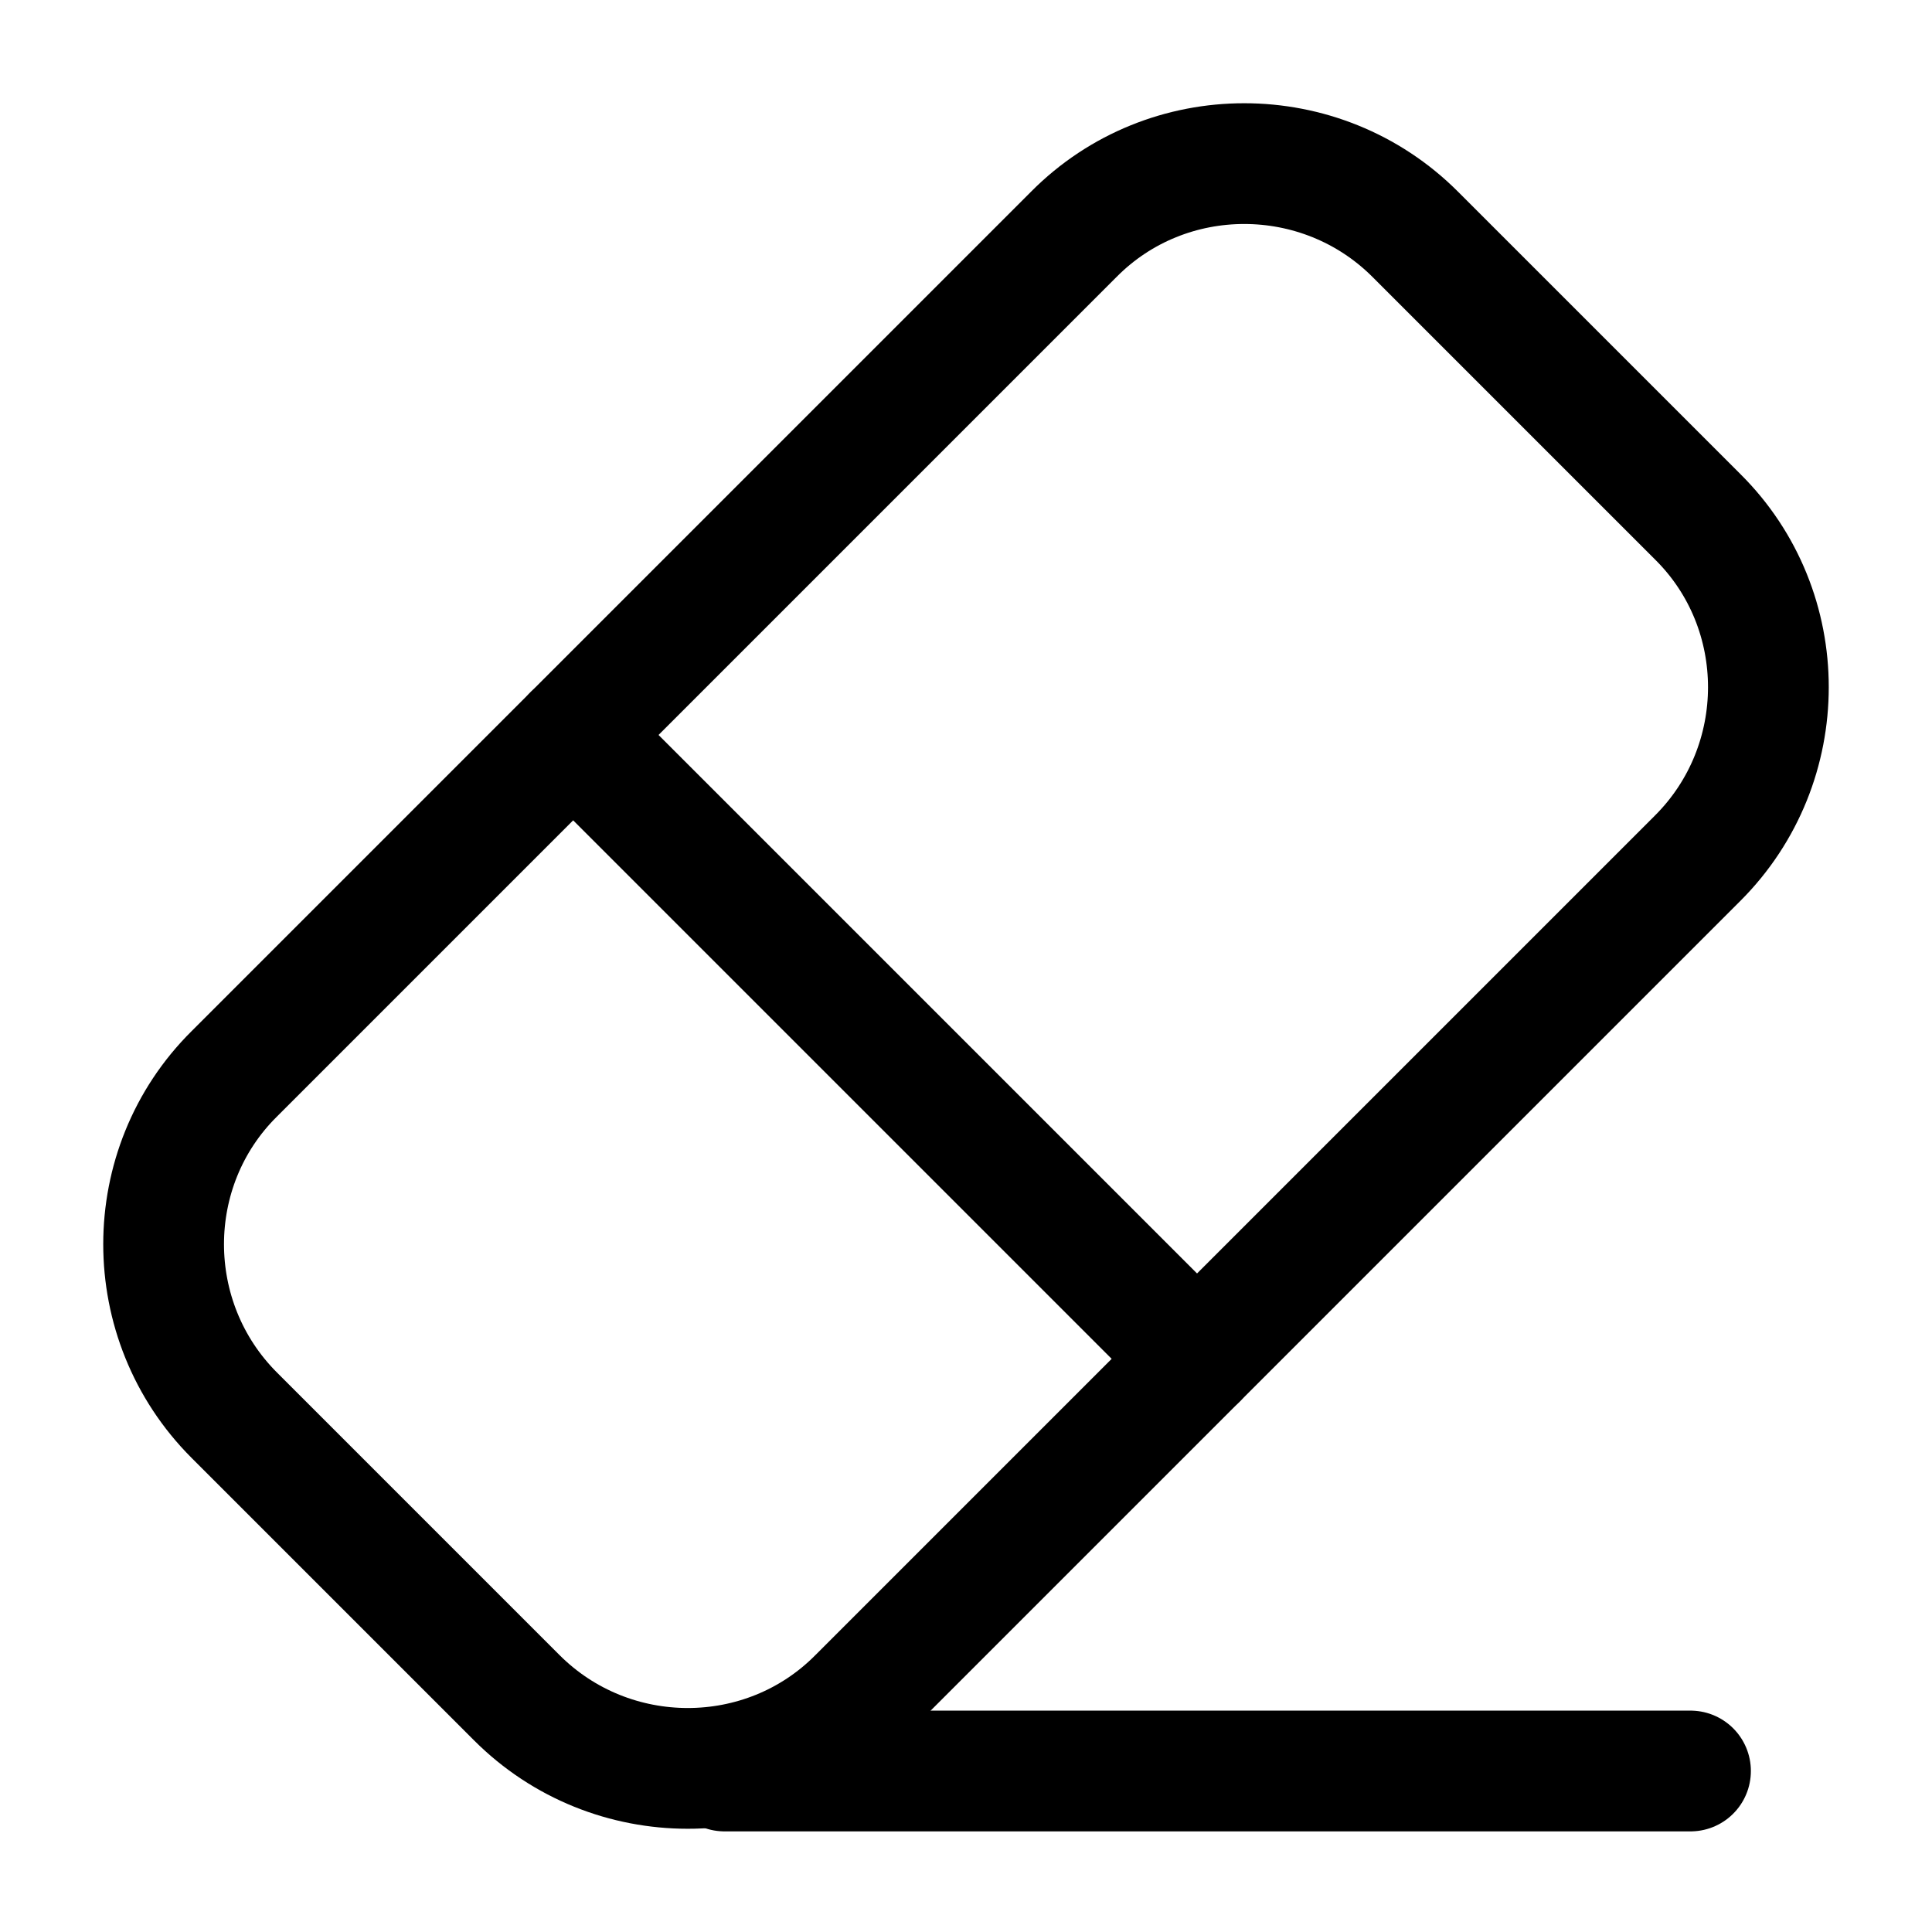
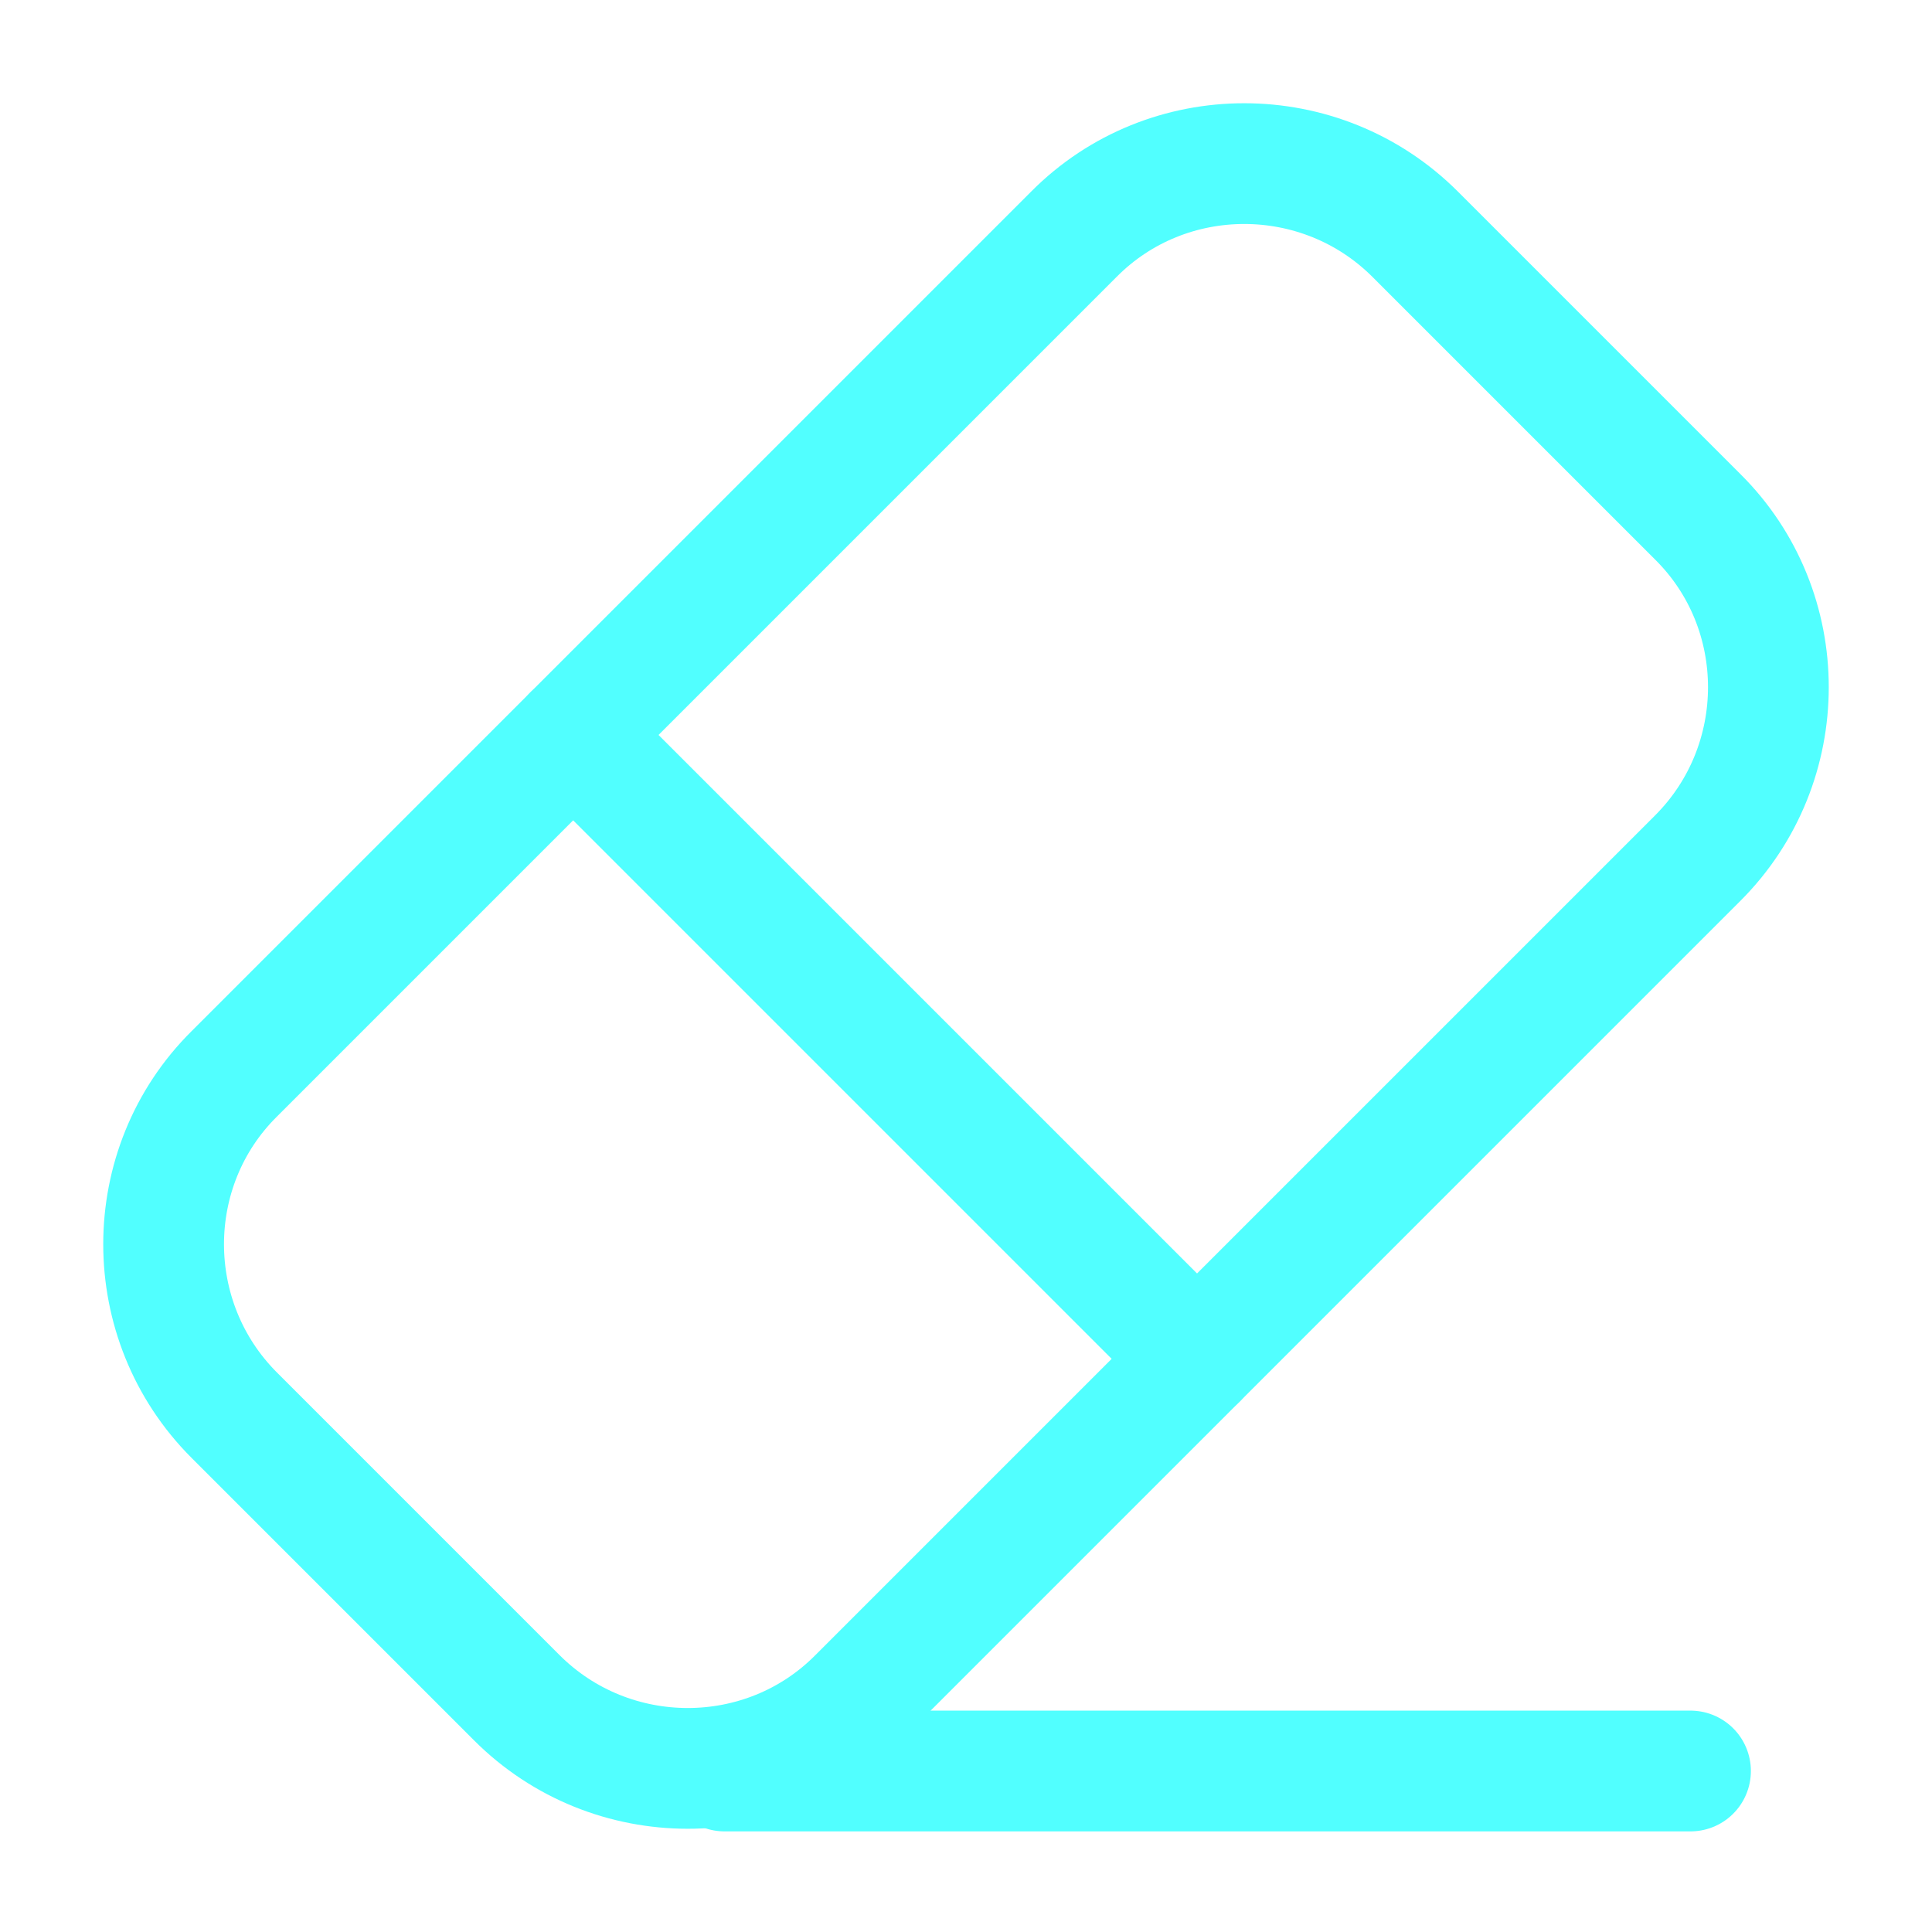
<svg xmlns="http://www.w3.org/2000/svg" width="24" height="24" viewBox="0 0 24 24" fill="none">
-   <path d="M9 22H21" stroke="black" stroke-width="1.5" stroke-linecap="round" stroke-linejoin="round" />
-   <path d="M2.91 17.58L6.42 21.09C7.59 22.26 9.5 22.26 10.66 21.09L21.09 10.66C22.26 9.49 22.26 7.58 21.09 6.42L17.58 2.91C16.41 1.74 14.5 1.74 13.34 2.91L2.91 13.34C1.74 14.5 1.74 16.41 2.91 17.58Z" stroke="black" stroke-width="1.5" stroke-linecap="round" stroke-linejoin="round" />
-   <path d="M7.12 9.13L14.87 16.88" stroke="black" stroke-width="1.5" stroke-linecap="round" stroke-linejoin="round" />
+   <path d="M9 22H21" stroke="#51FFFF" stroke-width="1.5" stroke-linecap="round" stroke-linejoin="round" />
+   <path d="M2.91 17.58L6.42 21.09C7.59 22.26 9.5 22.26 10.66 21.09L21.09 10.66C22.26 9.49 22.26 7.58 21.09 6.42L17.58 2.91C16.41 1.74 14.5 1.74 13.34 2.91L2.91 13.34C1.74 14.5 1.74 16.41 2.91 17.58Z" stroke="#51FFFF" stroke-width="1.5" stroke-linecap="round" stroke-linejoin="round" />
+   <path d="M7.12 9.13L14.87 16.88" stroke="#51FFFF" stroke-width="1.5" stroke-linecap="round" stroke-linejoin="round" />
</svg>
